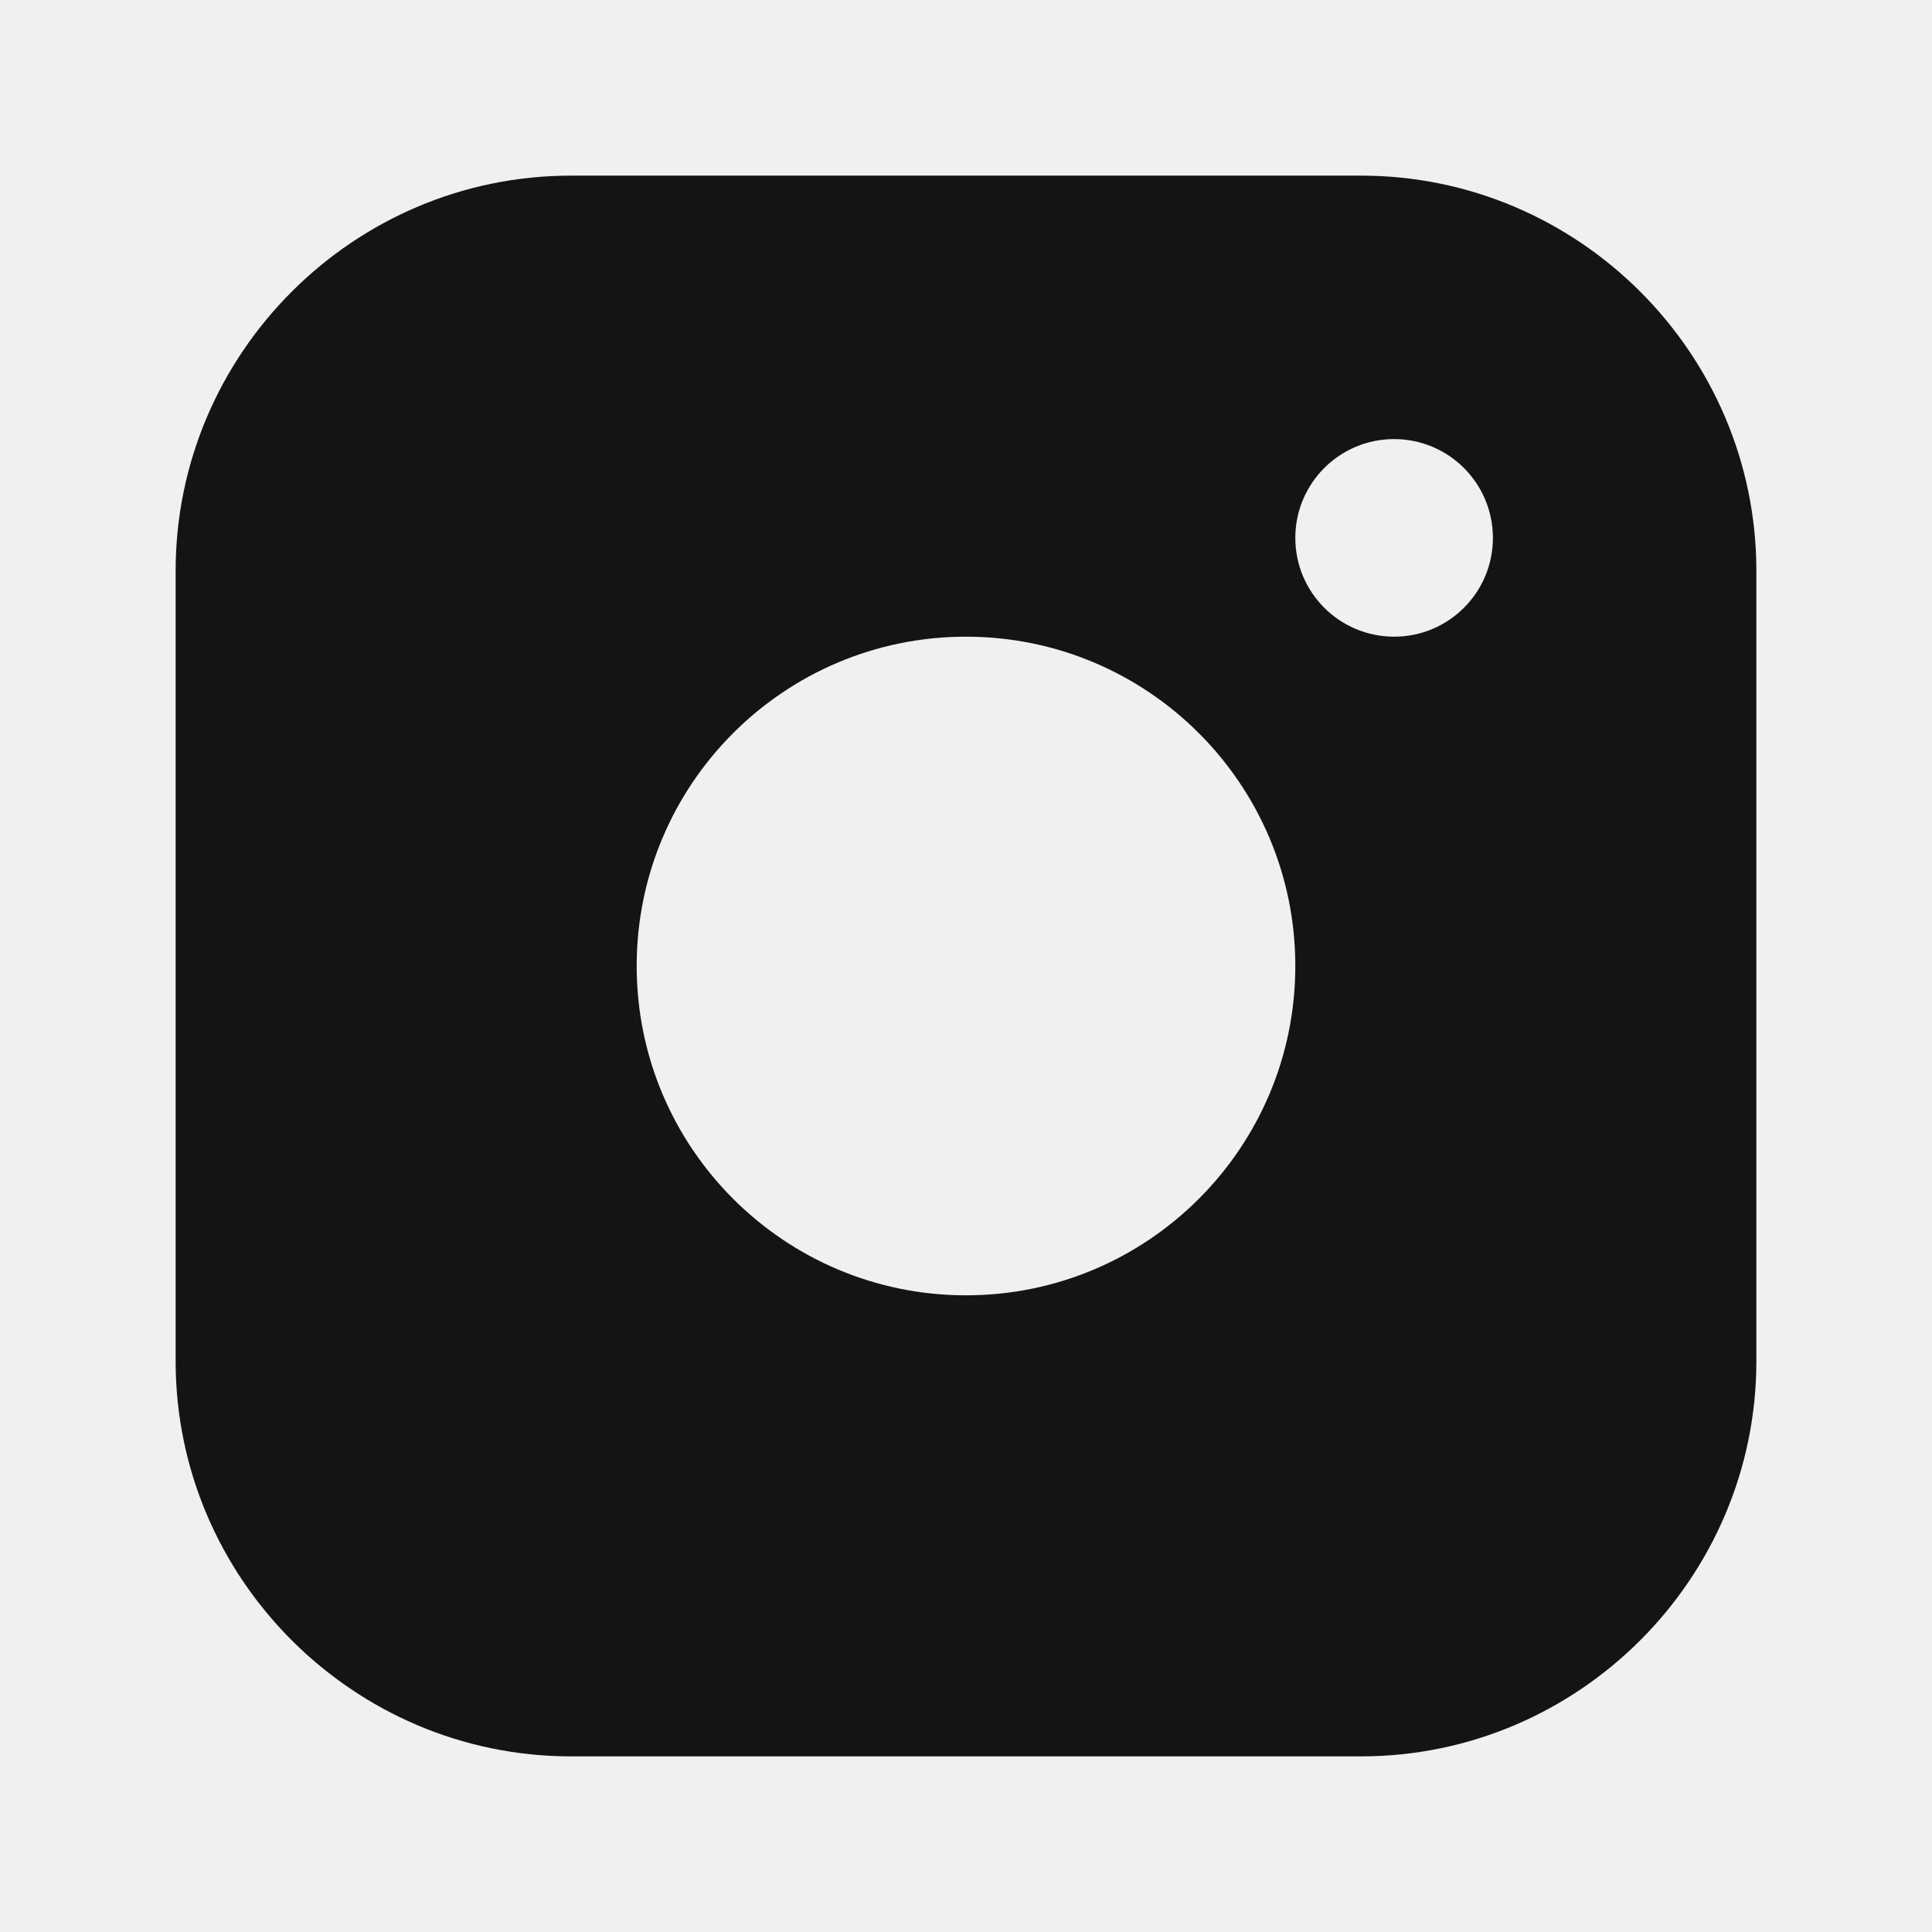
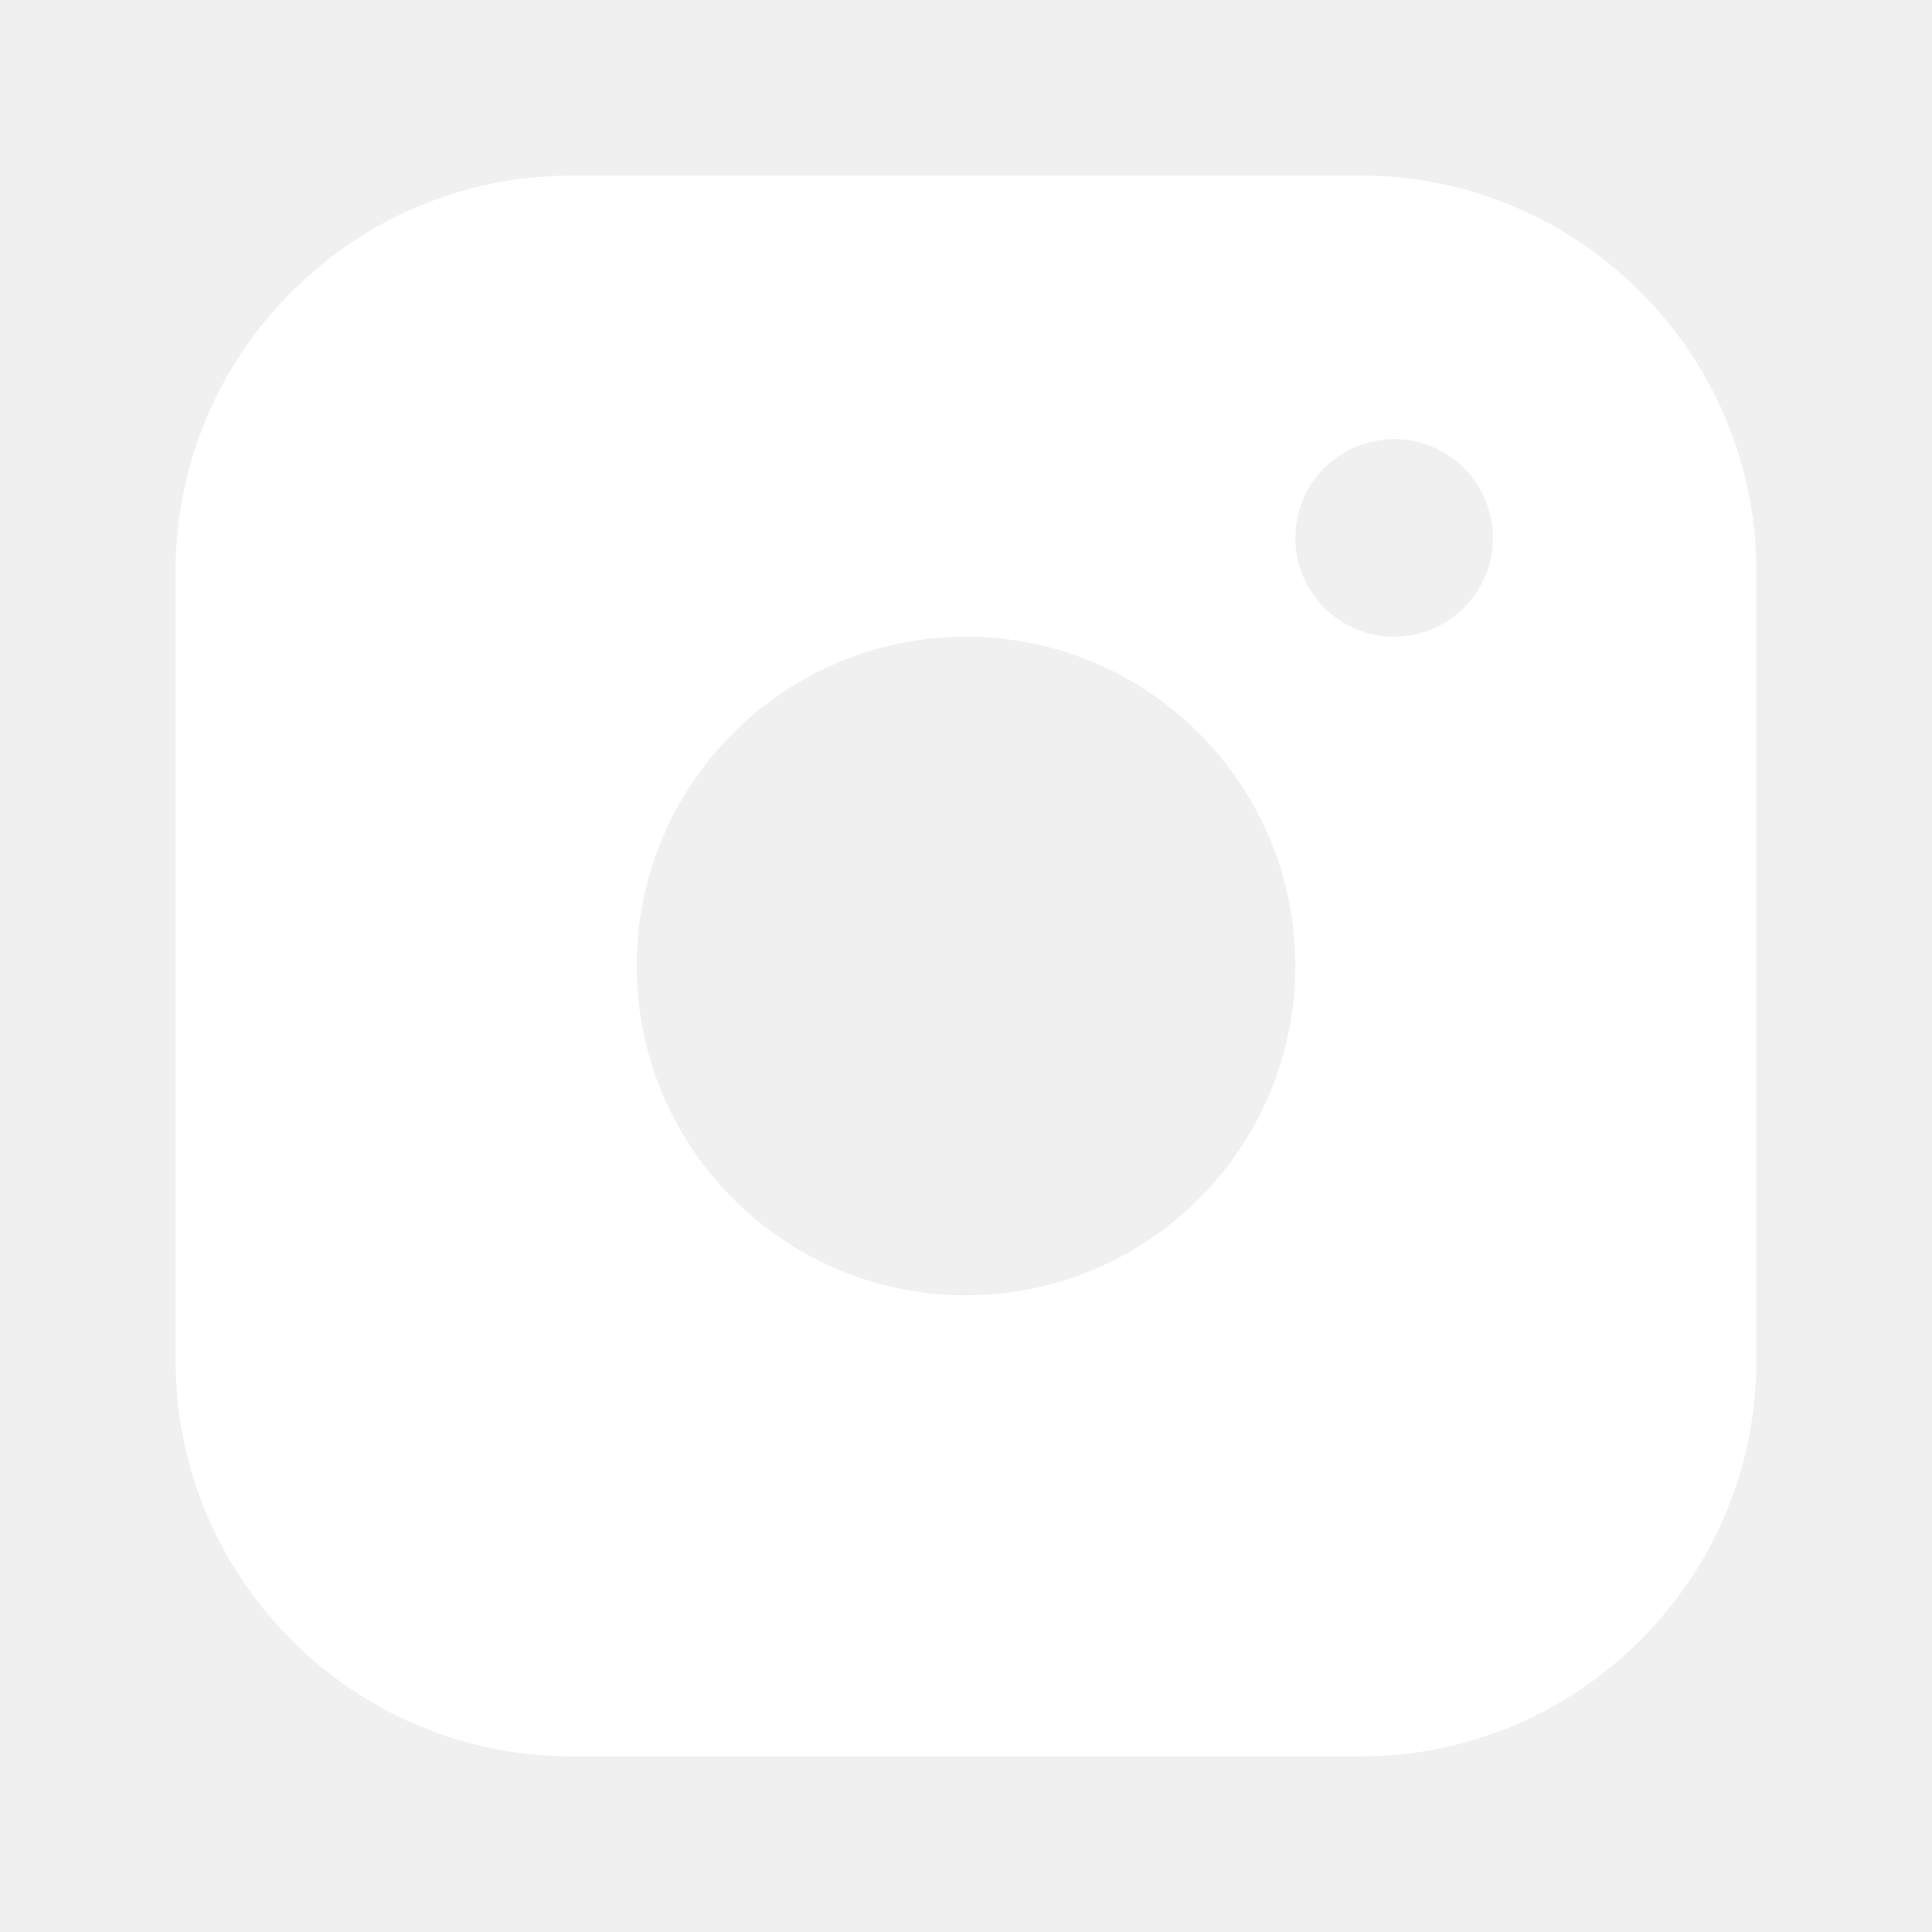
<svg xmlns="http://www.w3.org/2000/svg" width="22" height="22" viewBox="0 0 22 22" fill="none">
-   <path fill-rule="evenodd" clip-rule="evenodd" d="M15.5 2H6.5C4.025 2 2 4.024 2 6.5V15.5C2 17.975 4.025 20 6.5 20H15.5C17.975 20 20 17.975 20 15.5V6.5C20 4.024 17.975 2 15.5 2ZM11 14.75C8.929 14.75 7.25 13.07 7.25 11C7.25 8.929 8.929 7.25 11 7.25C13.07 7.25 14.75 8.929 14.75 11C14.75 13.07 13.07 14.75 11 14.75ZM14.75 6.125C14.75 6.746 15.253 7.25 15.875 7.25C16.497 7.25 17 6.746 17 6.125C17 5.504 16.497 5 15.875 5C15.253 5 14.75 5.504 14.75 6.125Z" fill="#141414" />
+   <path fill-rule="evenodd" clip-rule="evenodd" d="M15.5 2H6.5C4.025 2 2 4.024 2 6.5V15.5C2 17.975 4.025 20 6.5 20H15.5C17.975 20 20 17.975 20 15.5V6.5C20 4.024 17.975 2 15.5 2ZM11 14.75C8.929 14.75 7.25 13.07 7.25 11C7.25 8.929 8.929 7.25 11 7.25C13.07 7.25 14.75 8.929 14.75 11C14.75 13.07 13.07 14.75 11 14.75ZM14.75 6.125C14.75 6.746 15.253 7.25 15.875 7.25C16.497 7.25 17 6.746 17 6.125C17 5.504 16.497 5 15.875 5C15.253 5 14.75 5.504 14.75 6.125Z" fill="#ffffff" />
</svg>
